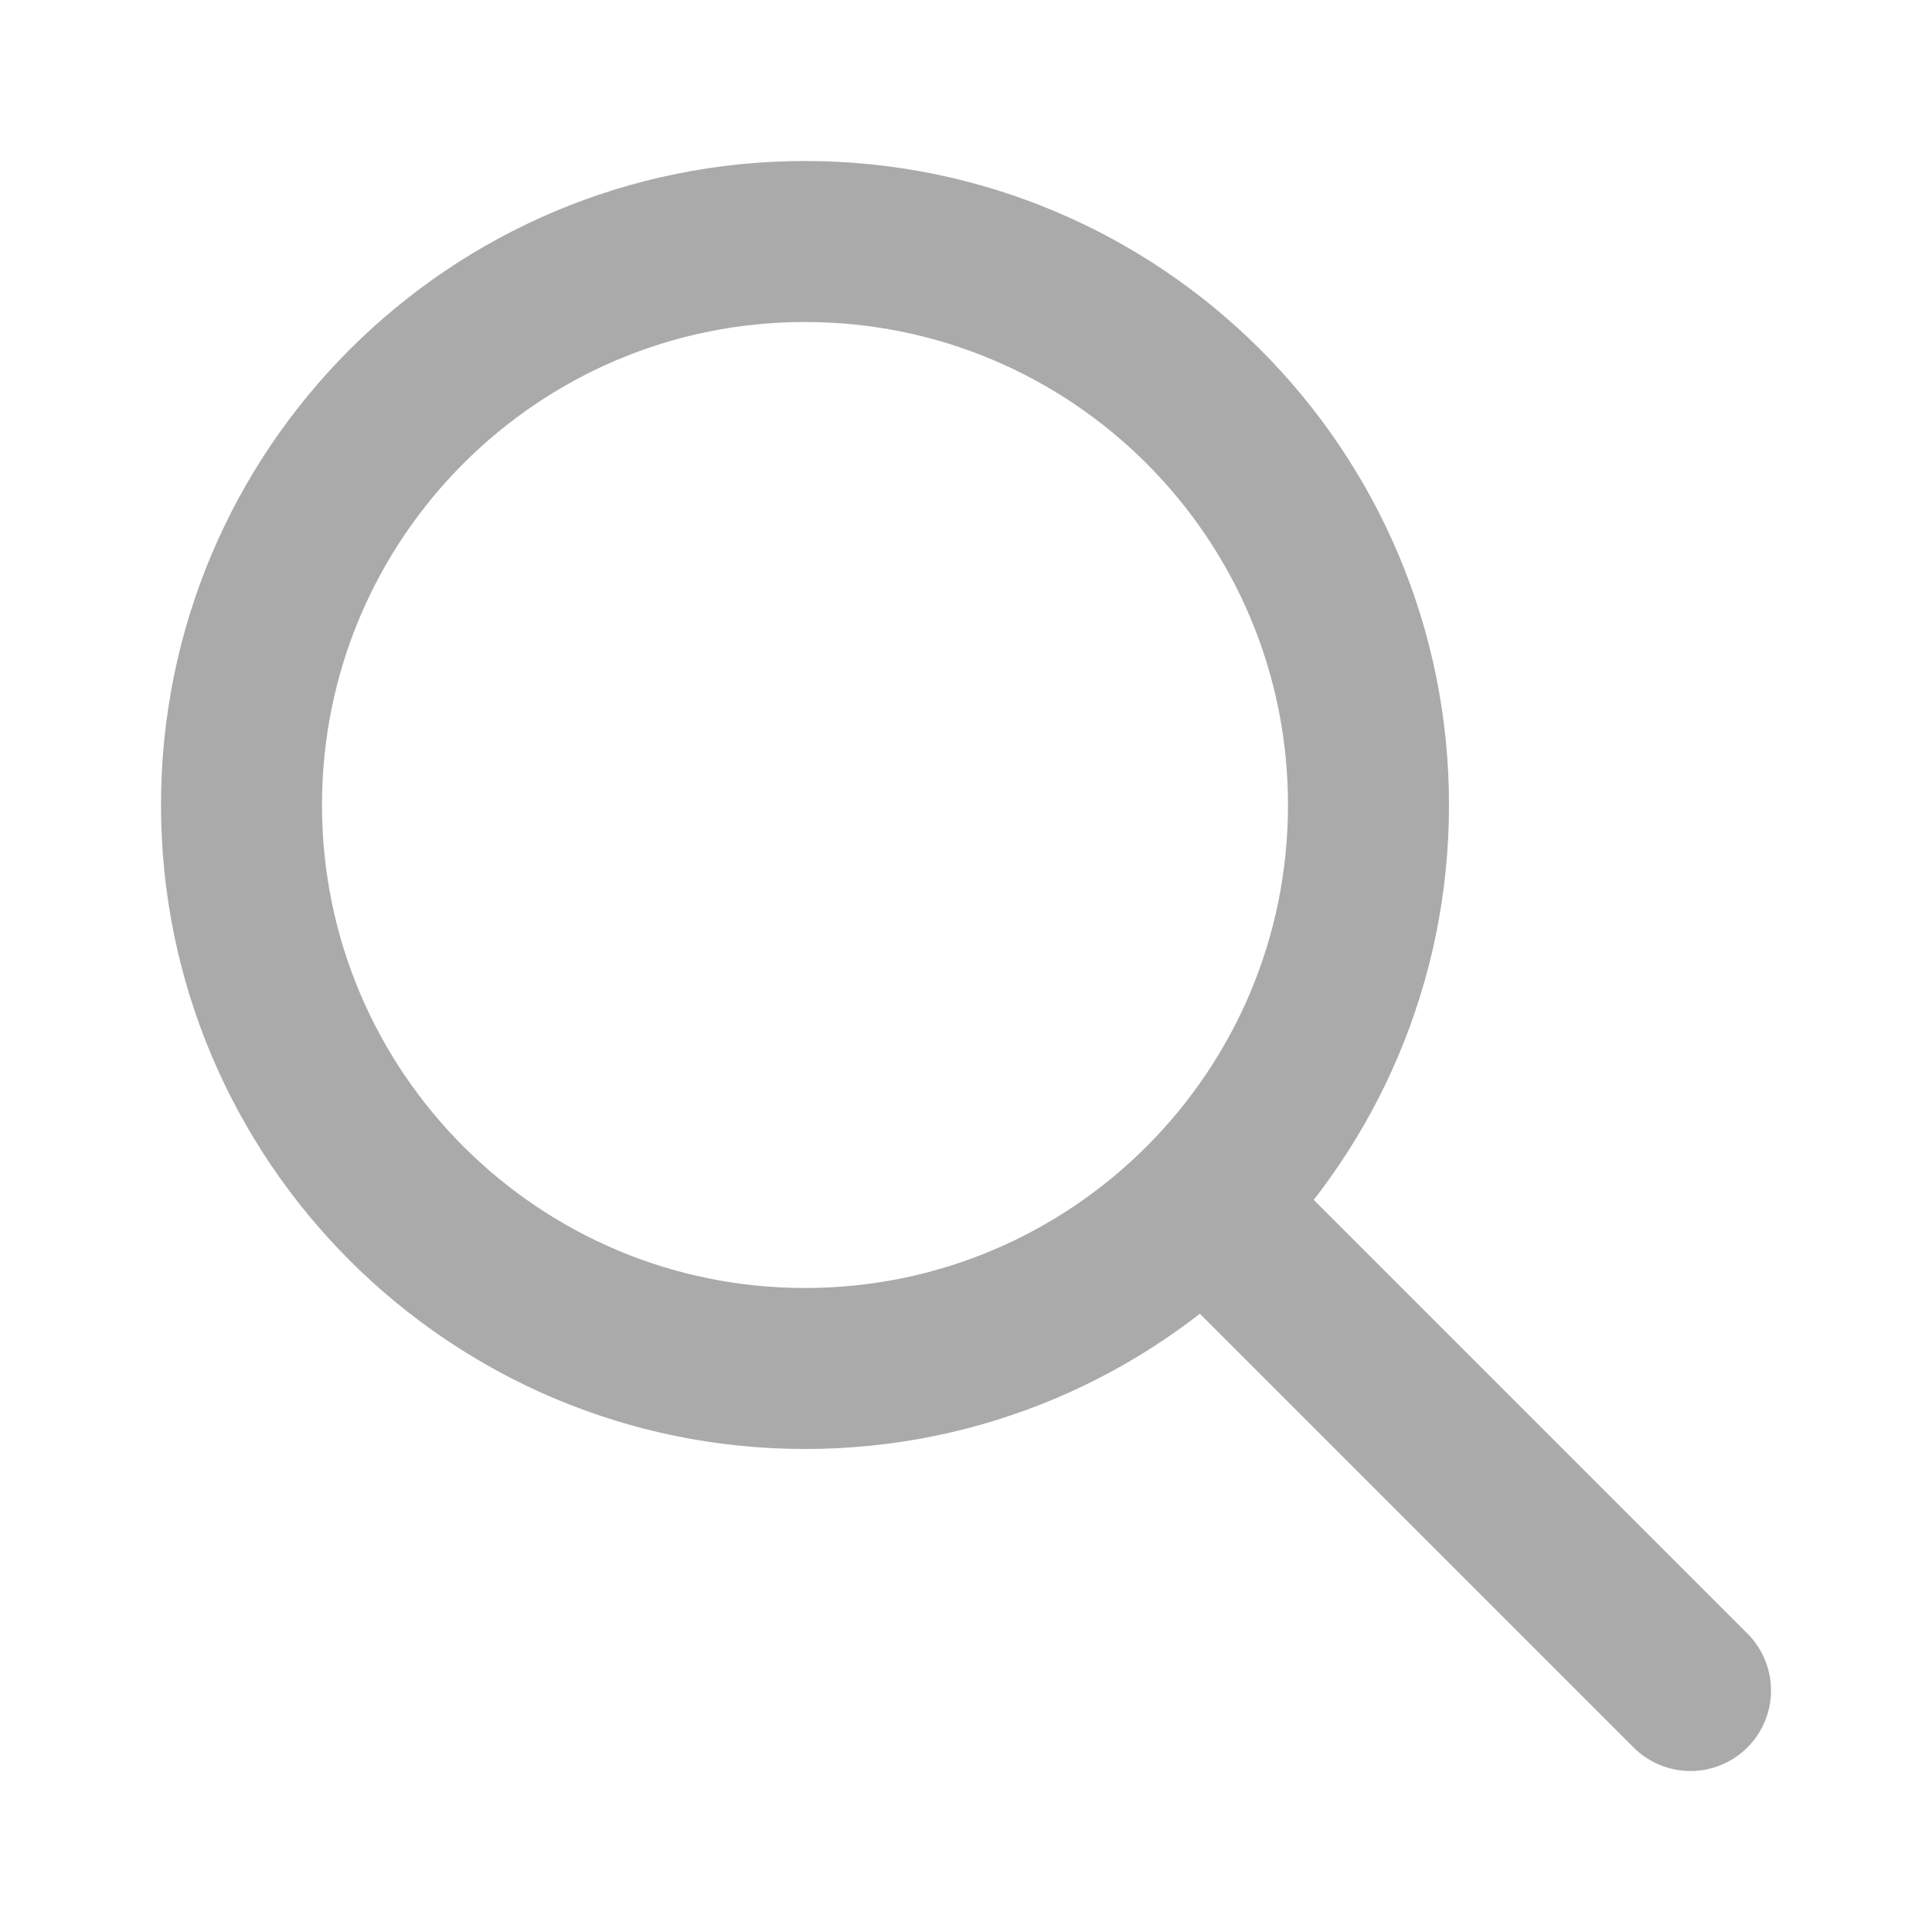
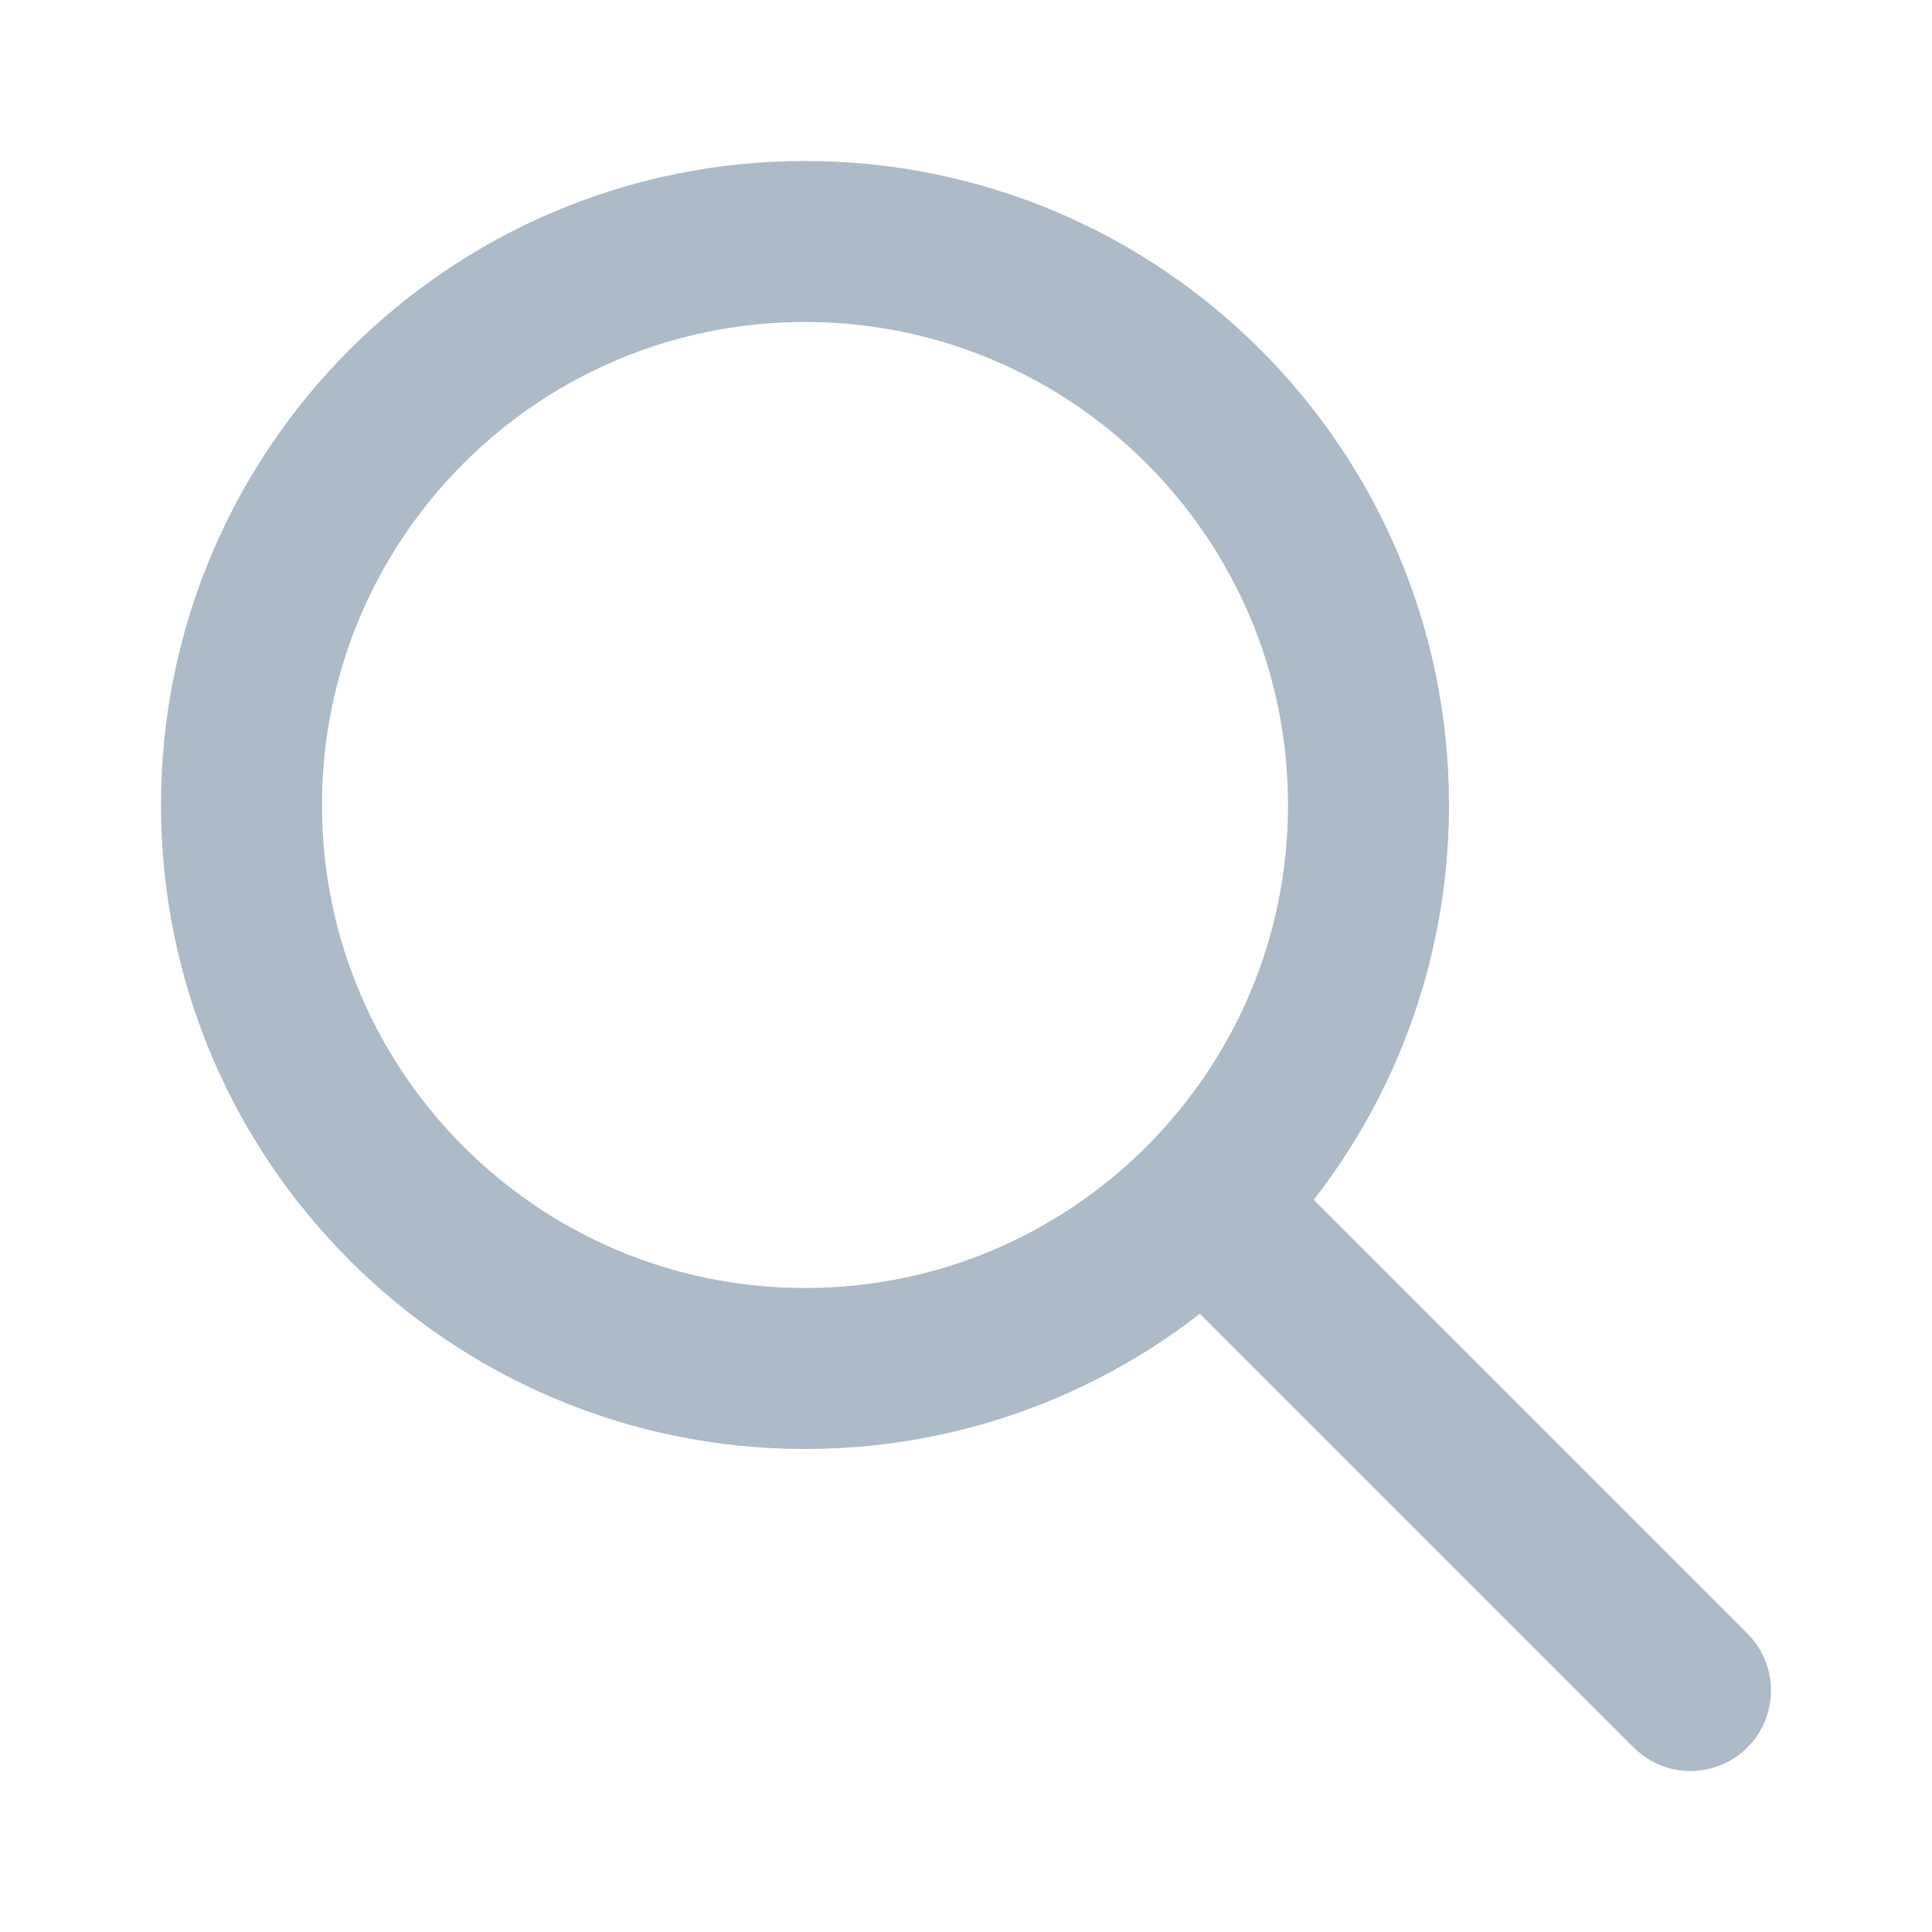
<svg xmlns="http://www.w3.org/2000/svg" viewBox="0 0 24 24">
-   <g fill="none" stroke="#aaa" stroke-width="2" stroke-linecap="round" stroke-linejoin="round">
+   <g fill="none" stroke="#adbac7" stroke-width="2" stroke-linecap="round" stroke-linejoin="round">
    <circle cx="10" cy="10" r="7" />
    <path d="M21 21l-6-6" />
  </g>
</svg>
